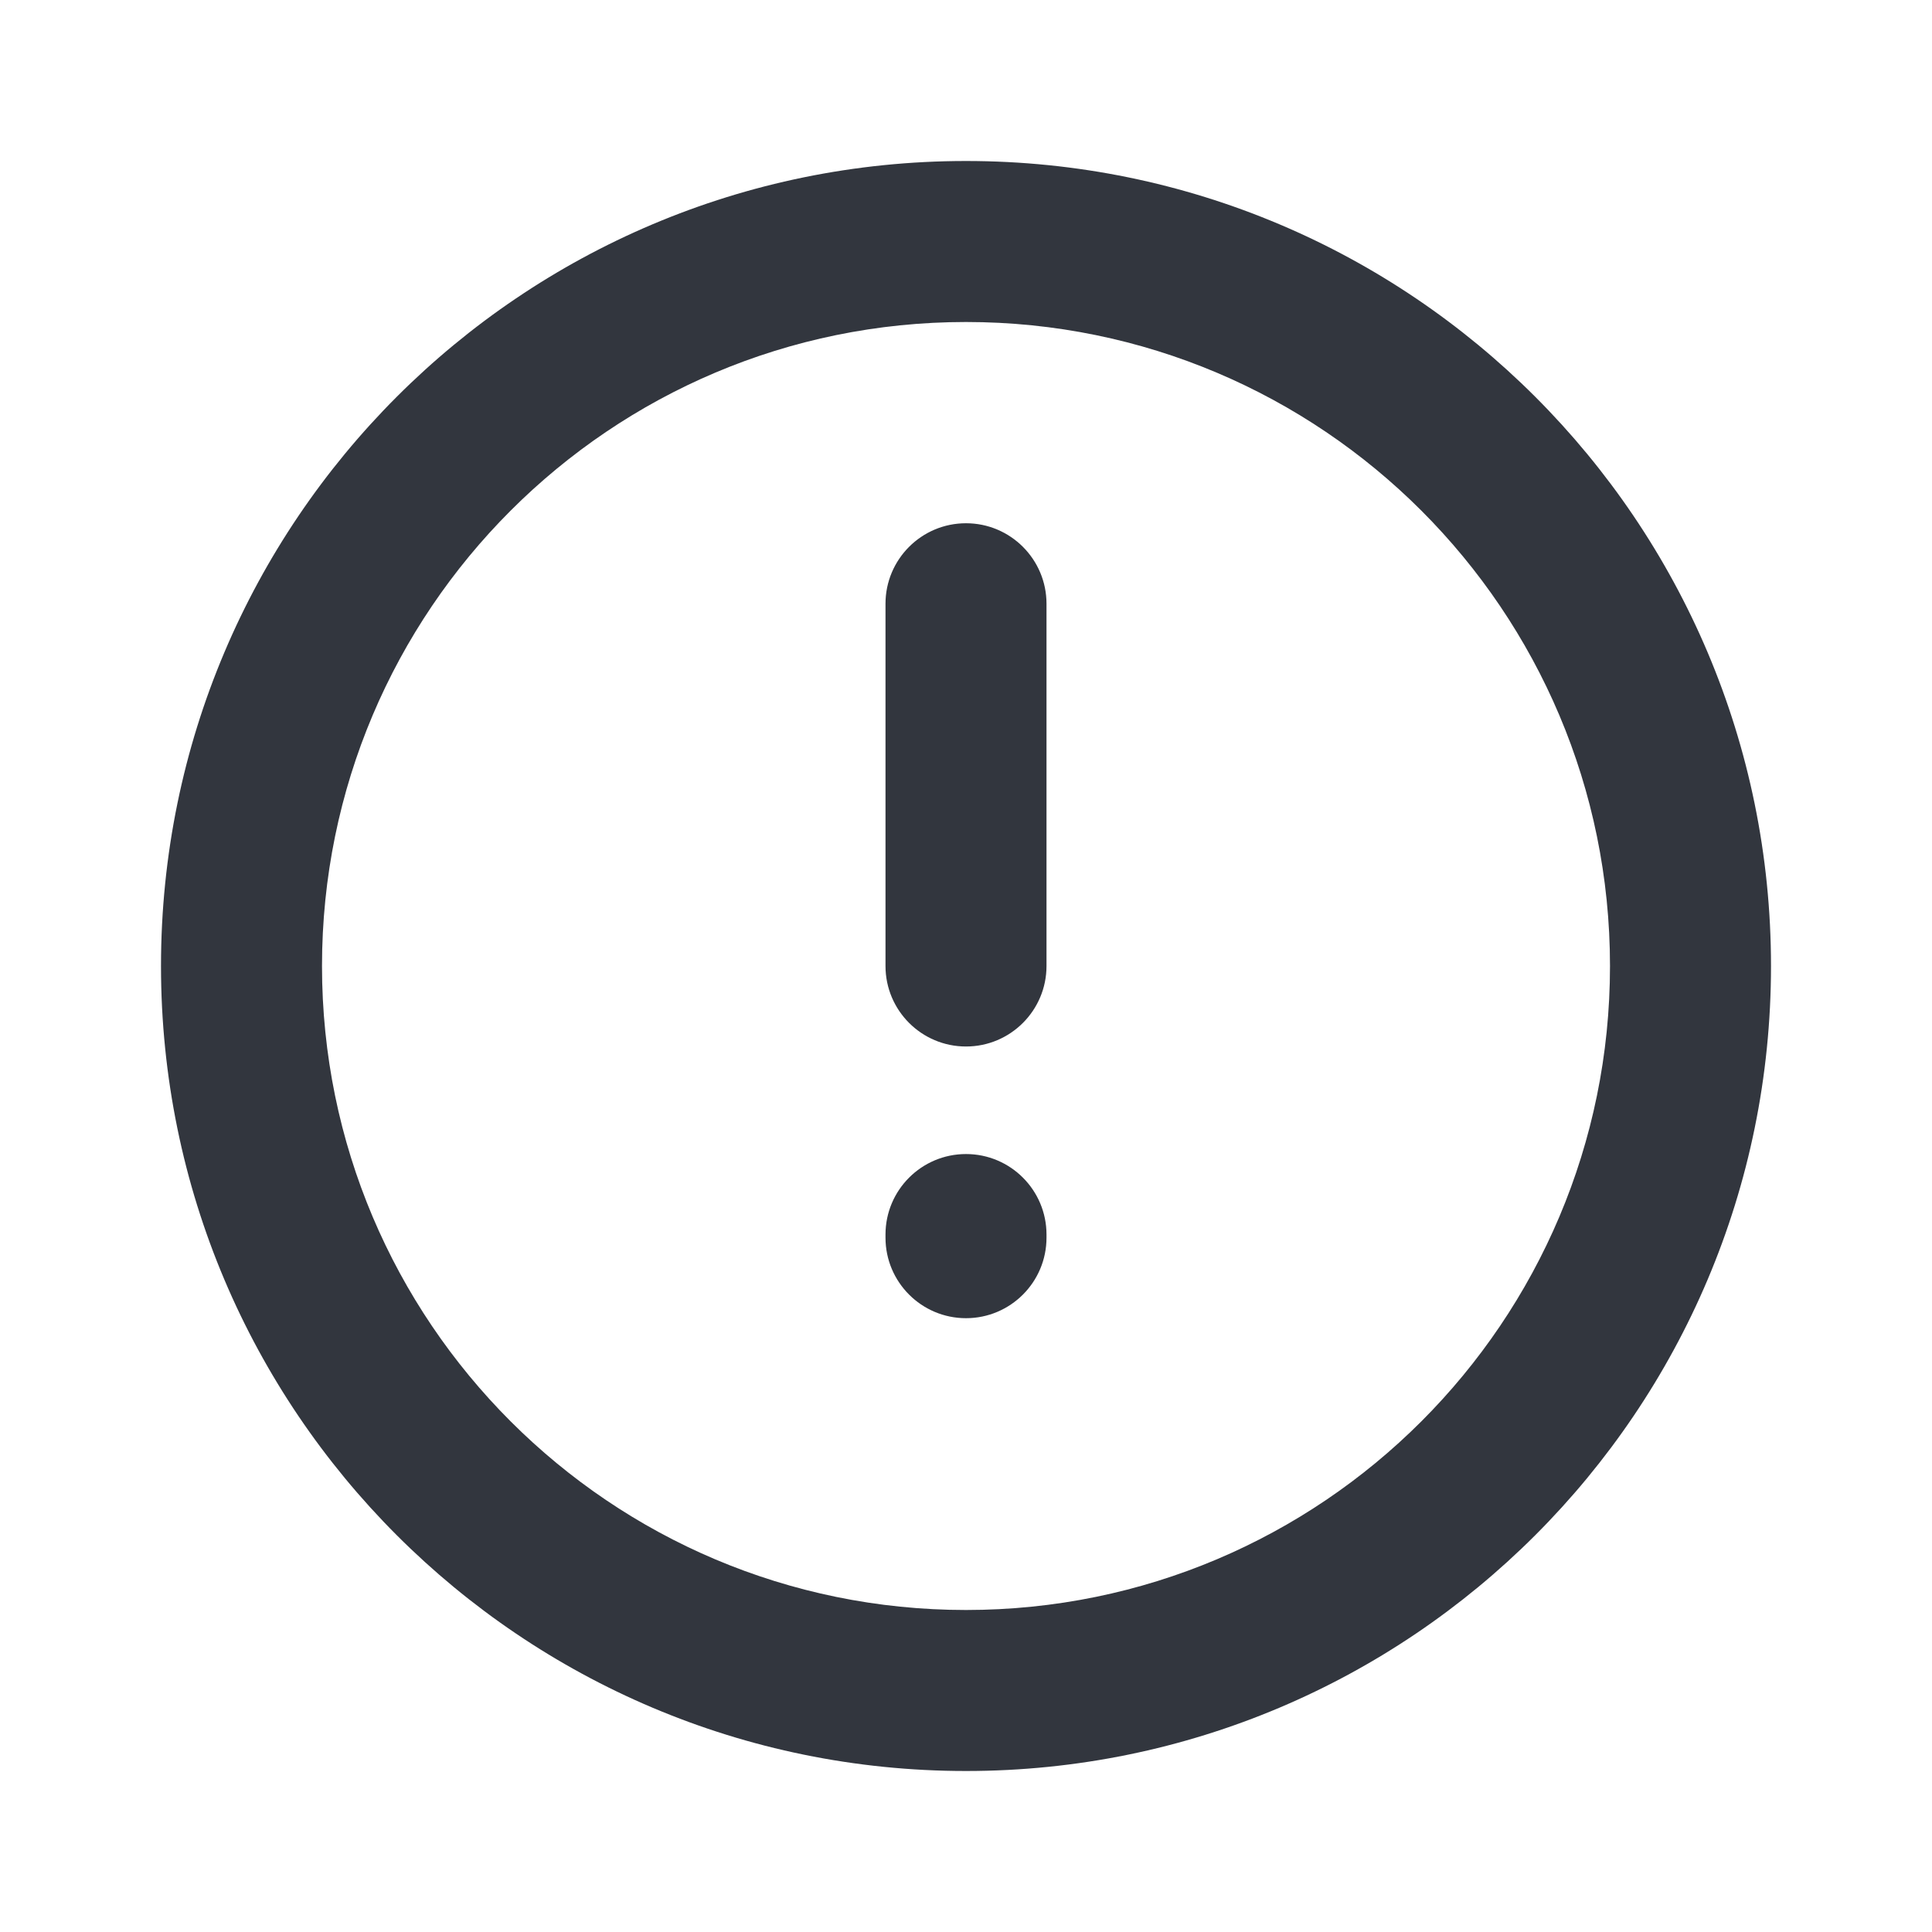
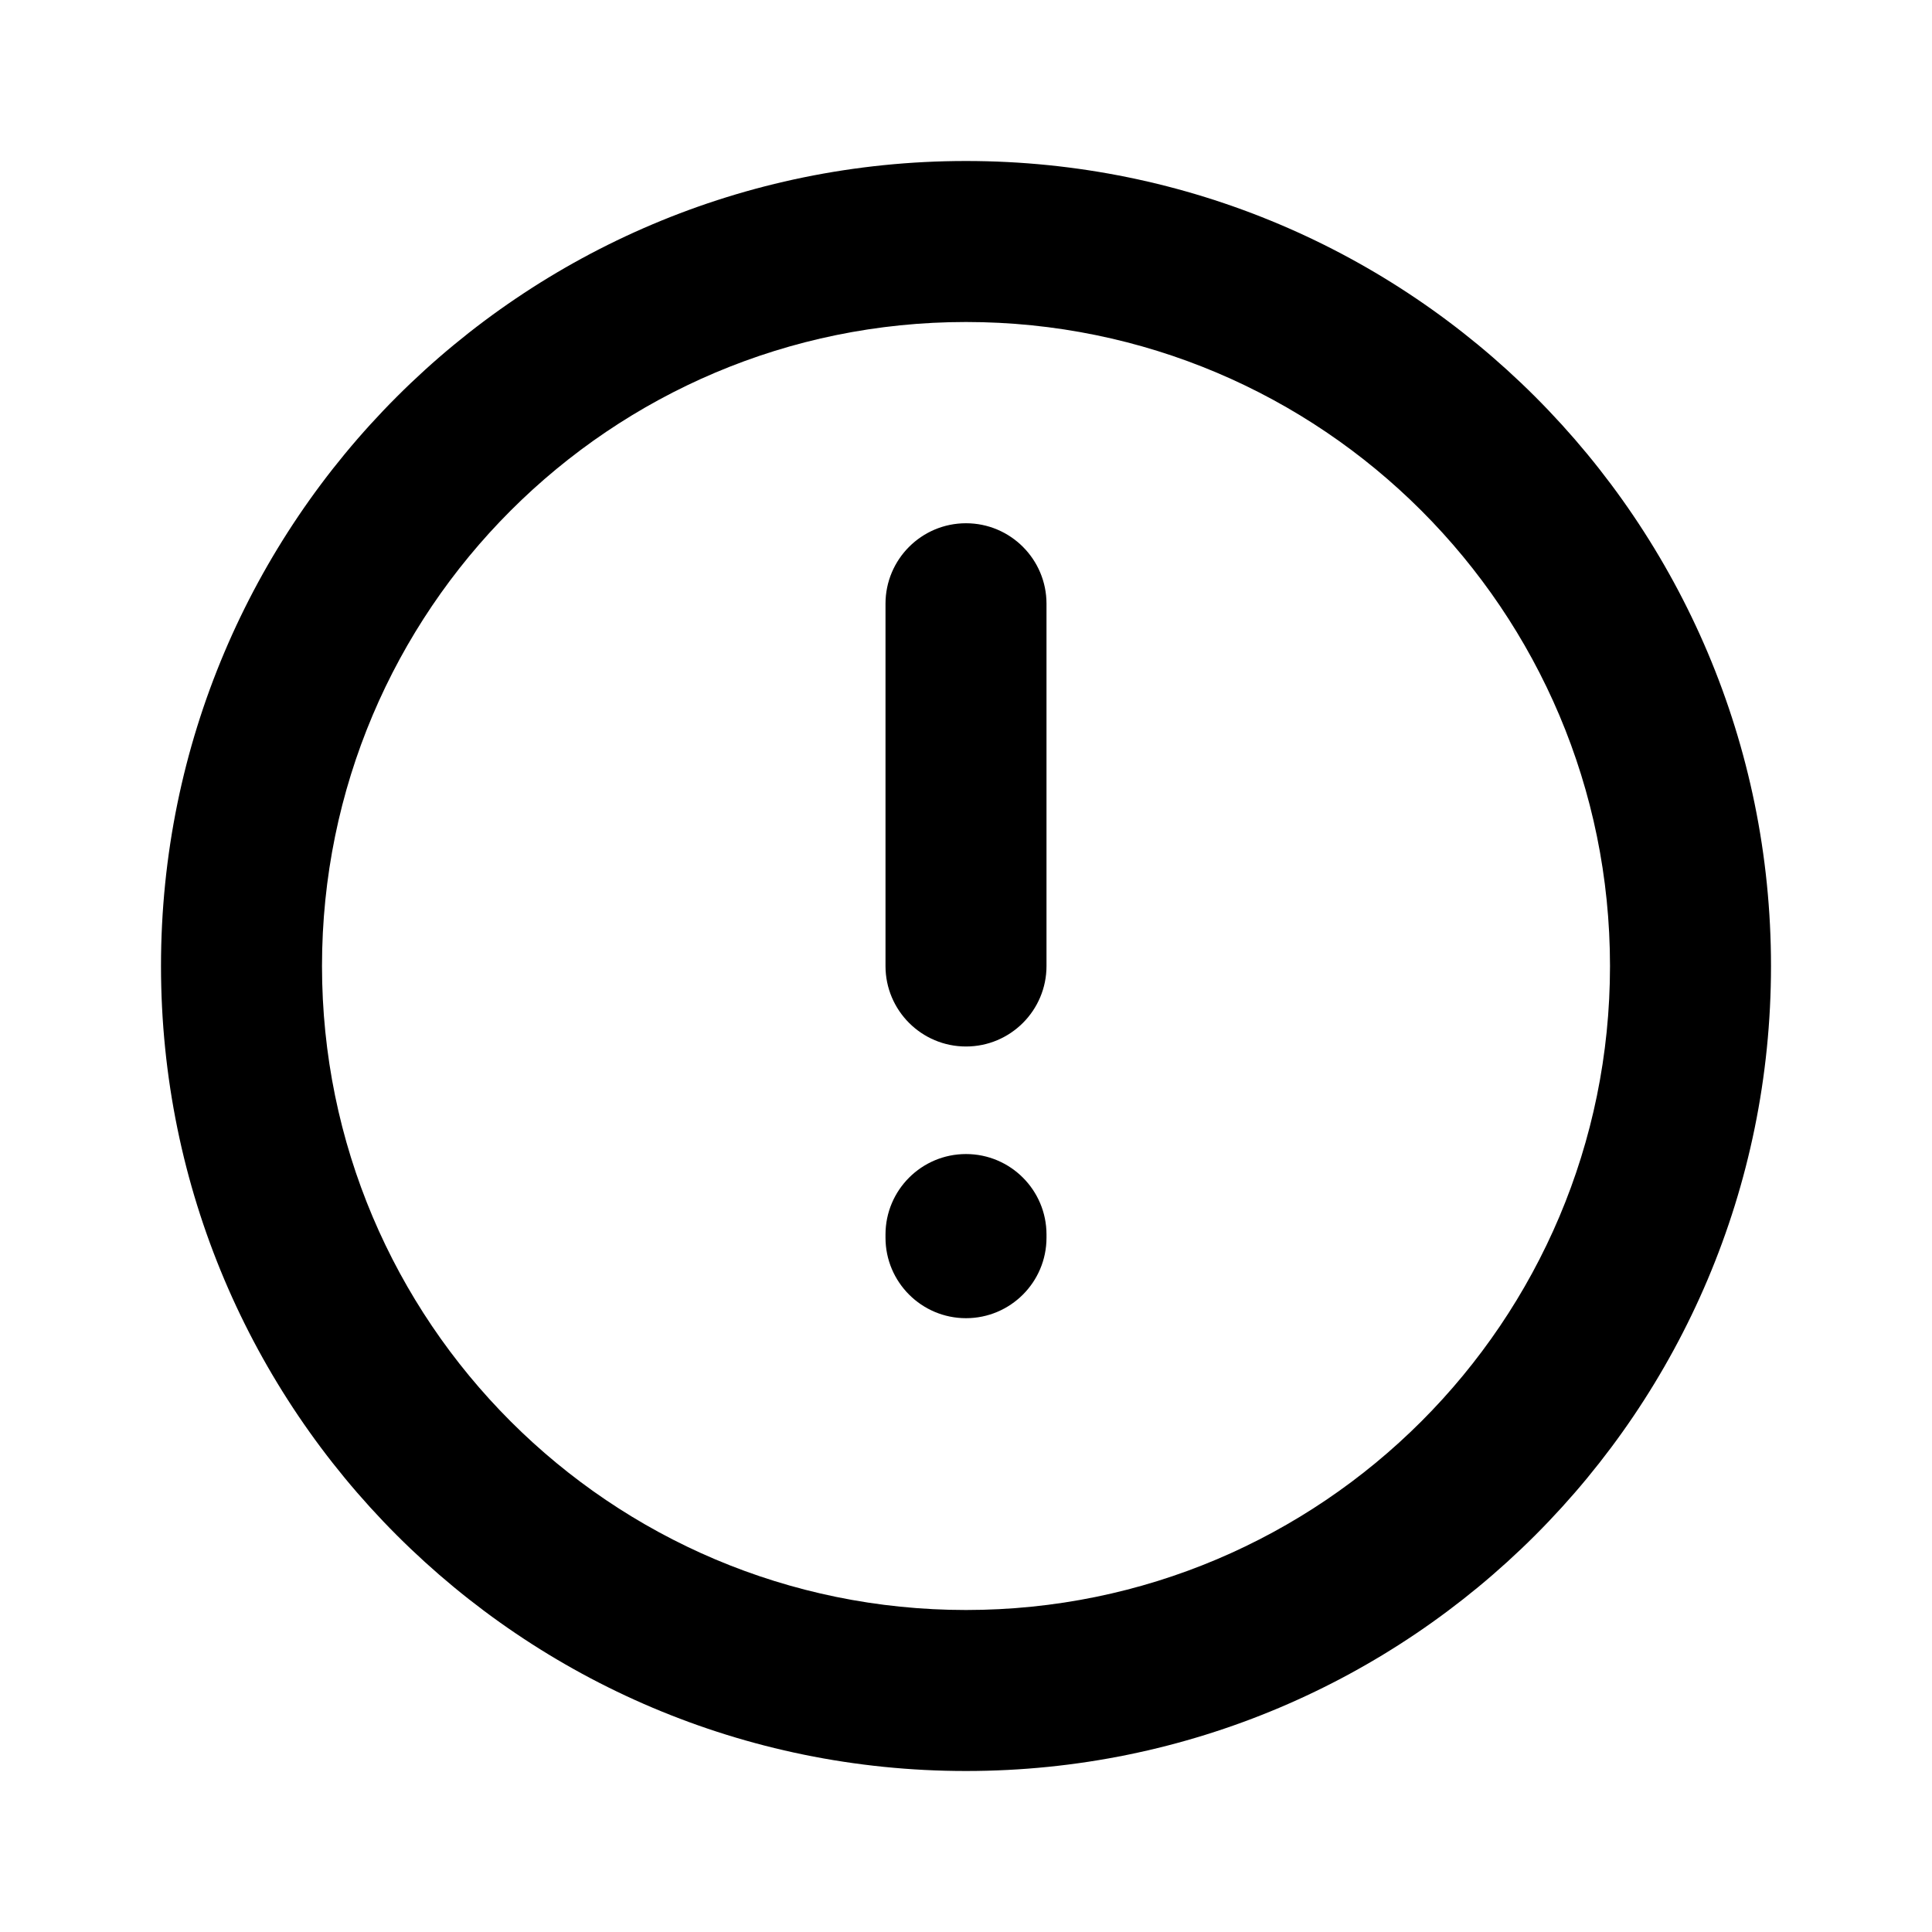
<svg xmlns="http://www.w3.org/2000/svg" width="24" height="24" viewBox="0 0 24 24" fill="none">
-   <path d="M20 12C20 7.582 16.418 4 12 4C7.582 4 4 7.582 4 12C4 16.418 7.582 20 12 20C16.418 20 20 16.418 20 12ZM11 15.375V15.336C11 14.784 11.448 14.336 12 14.336C12.552 14.336 13 14.784 13 15.336V15.375C13 15.927 12.552 16.375 12 16.375C11.448 16.375 11 15.927 11 15.375ZM11 12V7.5C11 6.948 11.448 6.5 12 6.5C12.552 6.5 13 6.948 13 7.5V12C13 12.552 12.552 13 12 13C11.448 13 11 12.552 11 12ZM22 12C22 17.523 17.523 22 12 22C6.477 22 2 17.523 2 12C2 6.477 6.477 2 12 2C17.523 2 22 6.477 22 12Z" fill="#32363E" />
+   <path d="M20 12C20 7.582 16.418 4 12 4C7.582 4 4 7.582 4 12C4 16.418 7.582 20 12 20C16.418 20 20 16.418 20 12ZM11 15.375V15.336C11 14.784 11.448 14.336 12 14.336C12.552 14.336 13 14.784 13 15.336V15.375C13 15.927 12.552 16.375 12 16.375C11.448 16.375 11 15.927 11 15.375ZM11 12V7.5C11 6.948 11.448 6.5 12 6.5C12.552 6.5 13 6.948 13 7.5V12C13 12.552 12.552 13 12 13C11.448 13 11 12.552 11 12ZM22 12C22 17.523 17.523 22 12 22C6.477 22 2 17.523 2 12C2 6.477 6.477 2 12 2C17.523 2 22 6.477 22 12Z" fill="currentColor" />
</svg>
